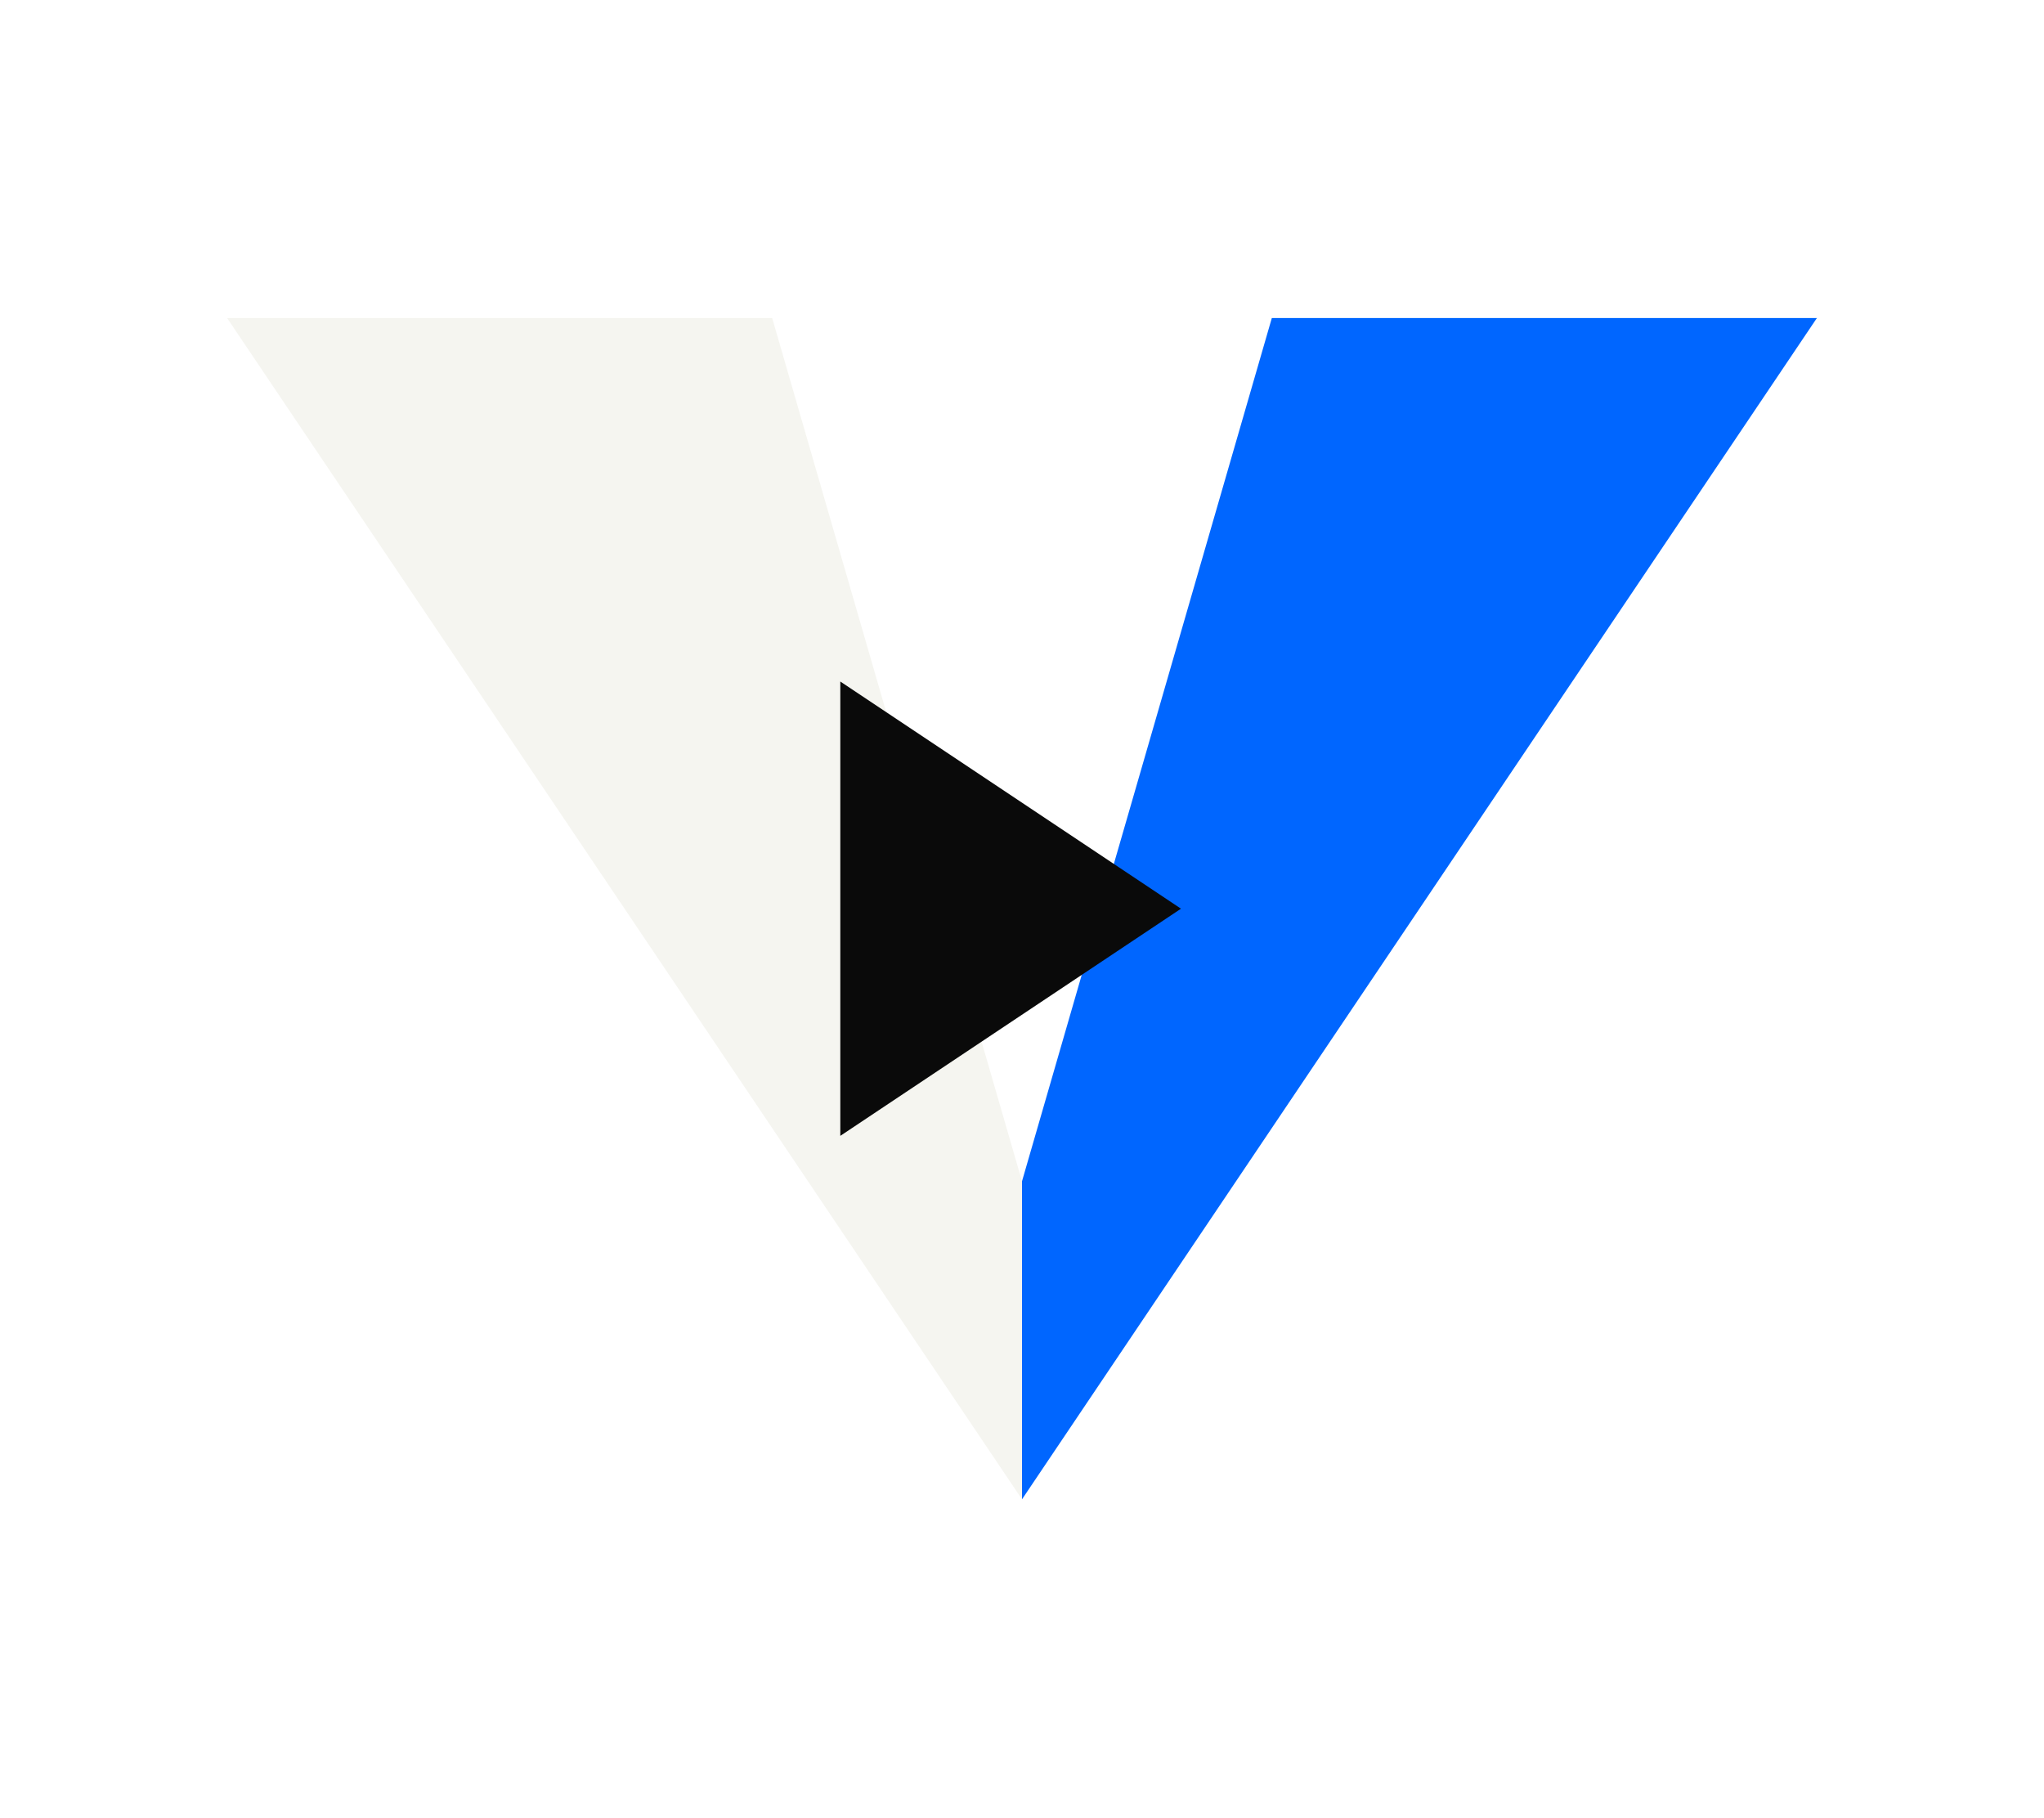
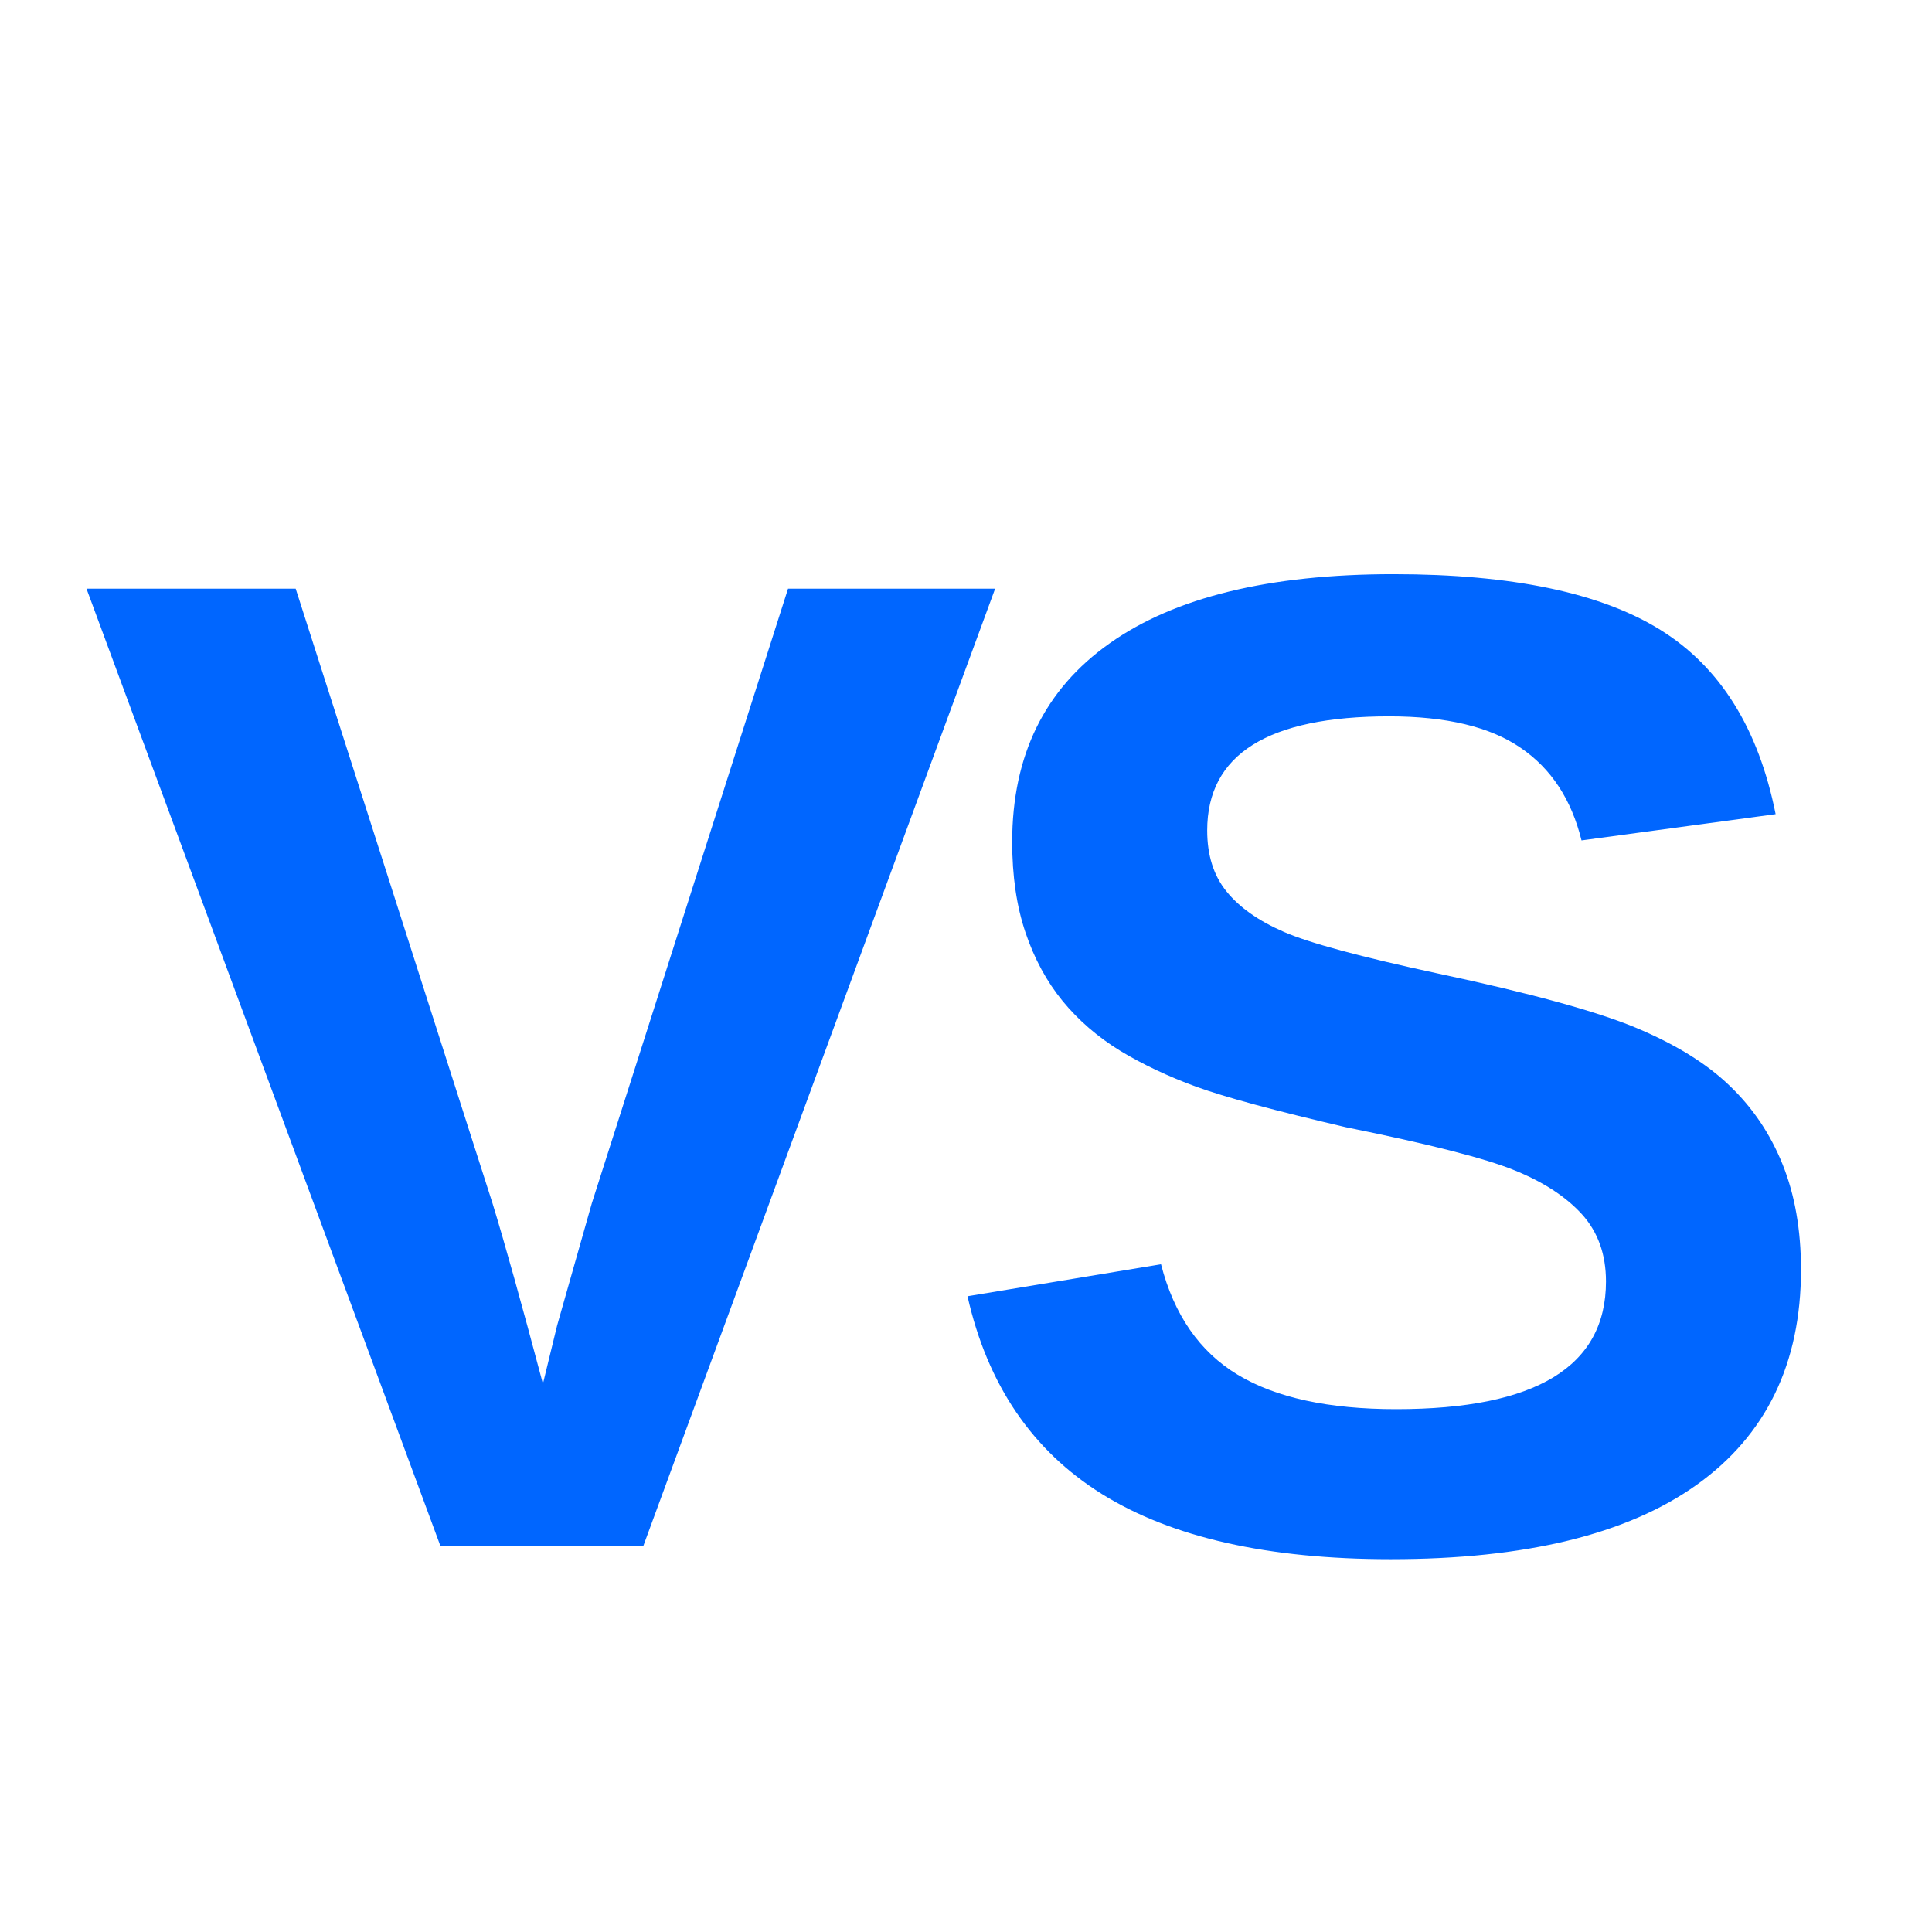
- <svg xmlns="http://www.w3.org/2000/svg" width="90" height="80" viewBox="0 0 90 80">
-   <path d="M10 14 L34 14 L45 52 L45 66 Z" fill="#f5f5f0" />
-   <path d="M45 66 L45 52 L56 14 L80 14 Z" fill="#0066FF" />
-   <path d="M37 30 L52 40 L37 50 Z" fill="#0a0a0a" />
+ <svg xmlns="http://www.w3.org/2000/svg" viewBox="0 0 100 100">
+   <text x="50" y="80" font-size="72" font-weight="bold" fill="#0066FF" text-anchor="middle" font-family="Arial, sans-serif" letter-spacing="-4">VS</text>
</svg>
